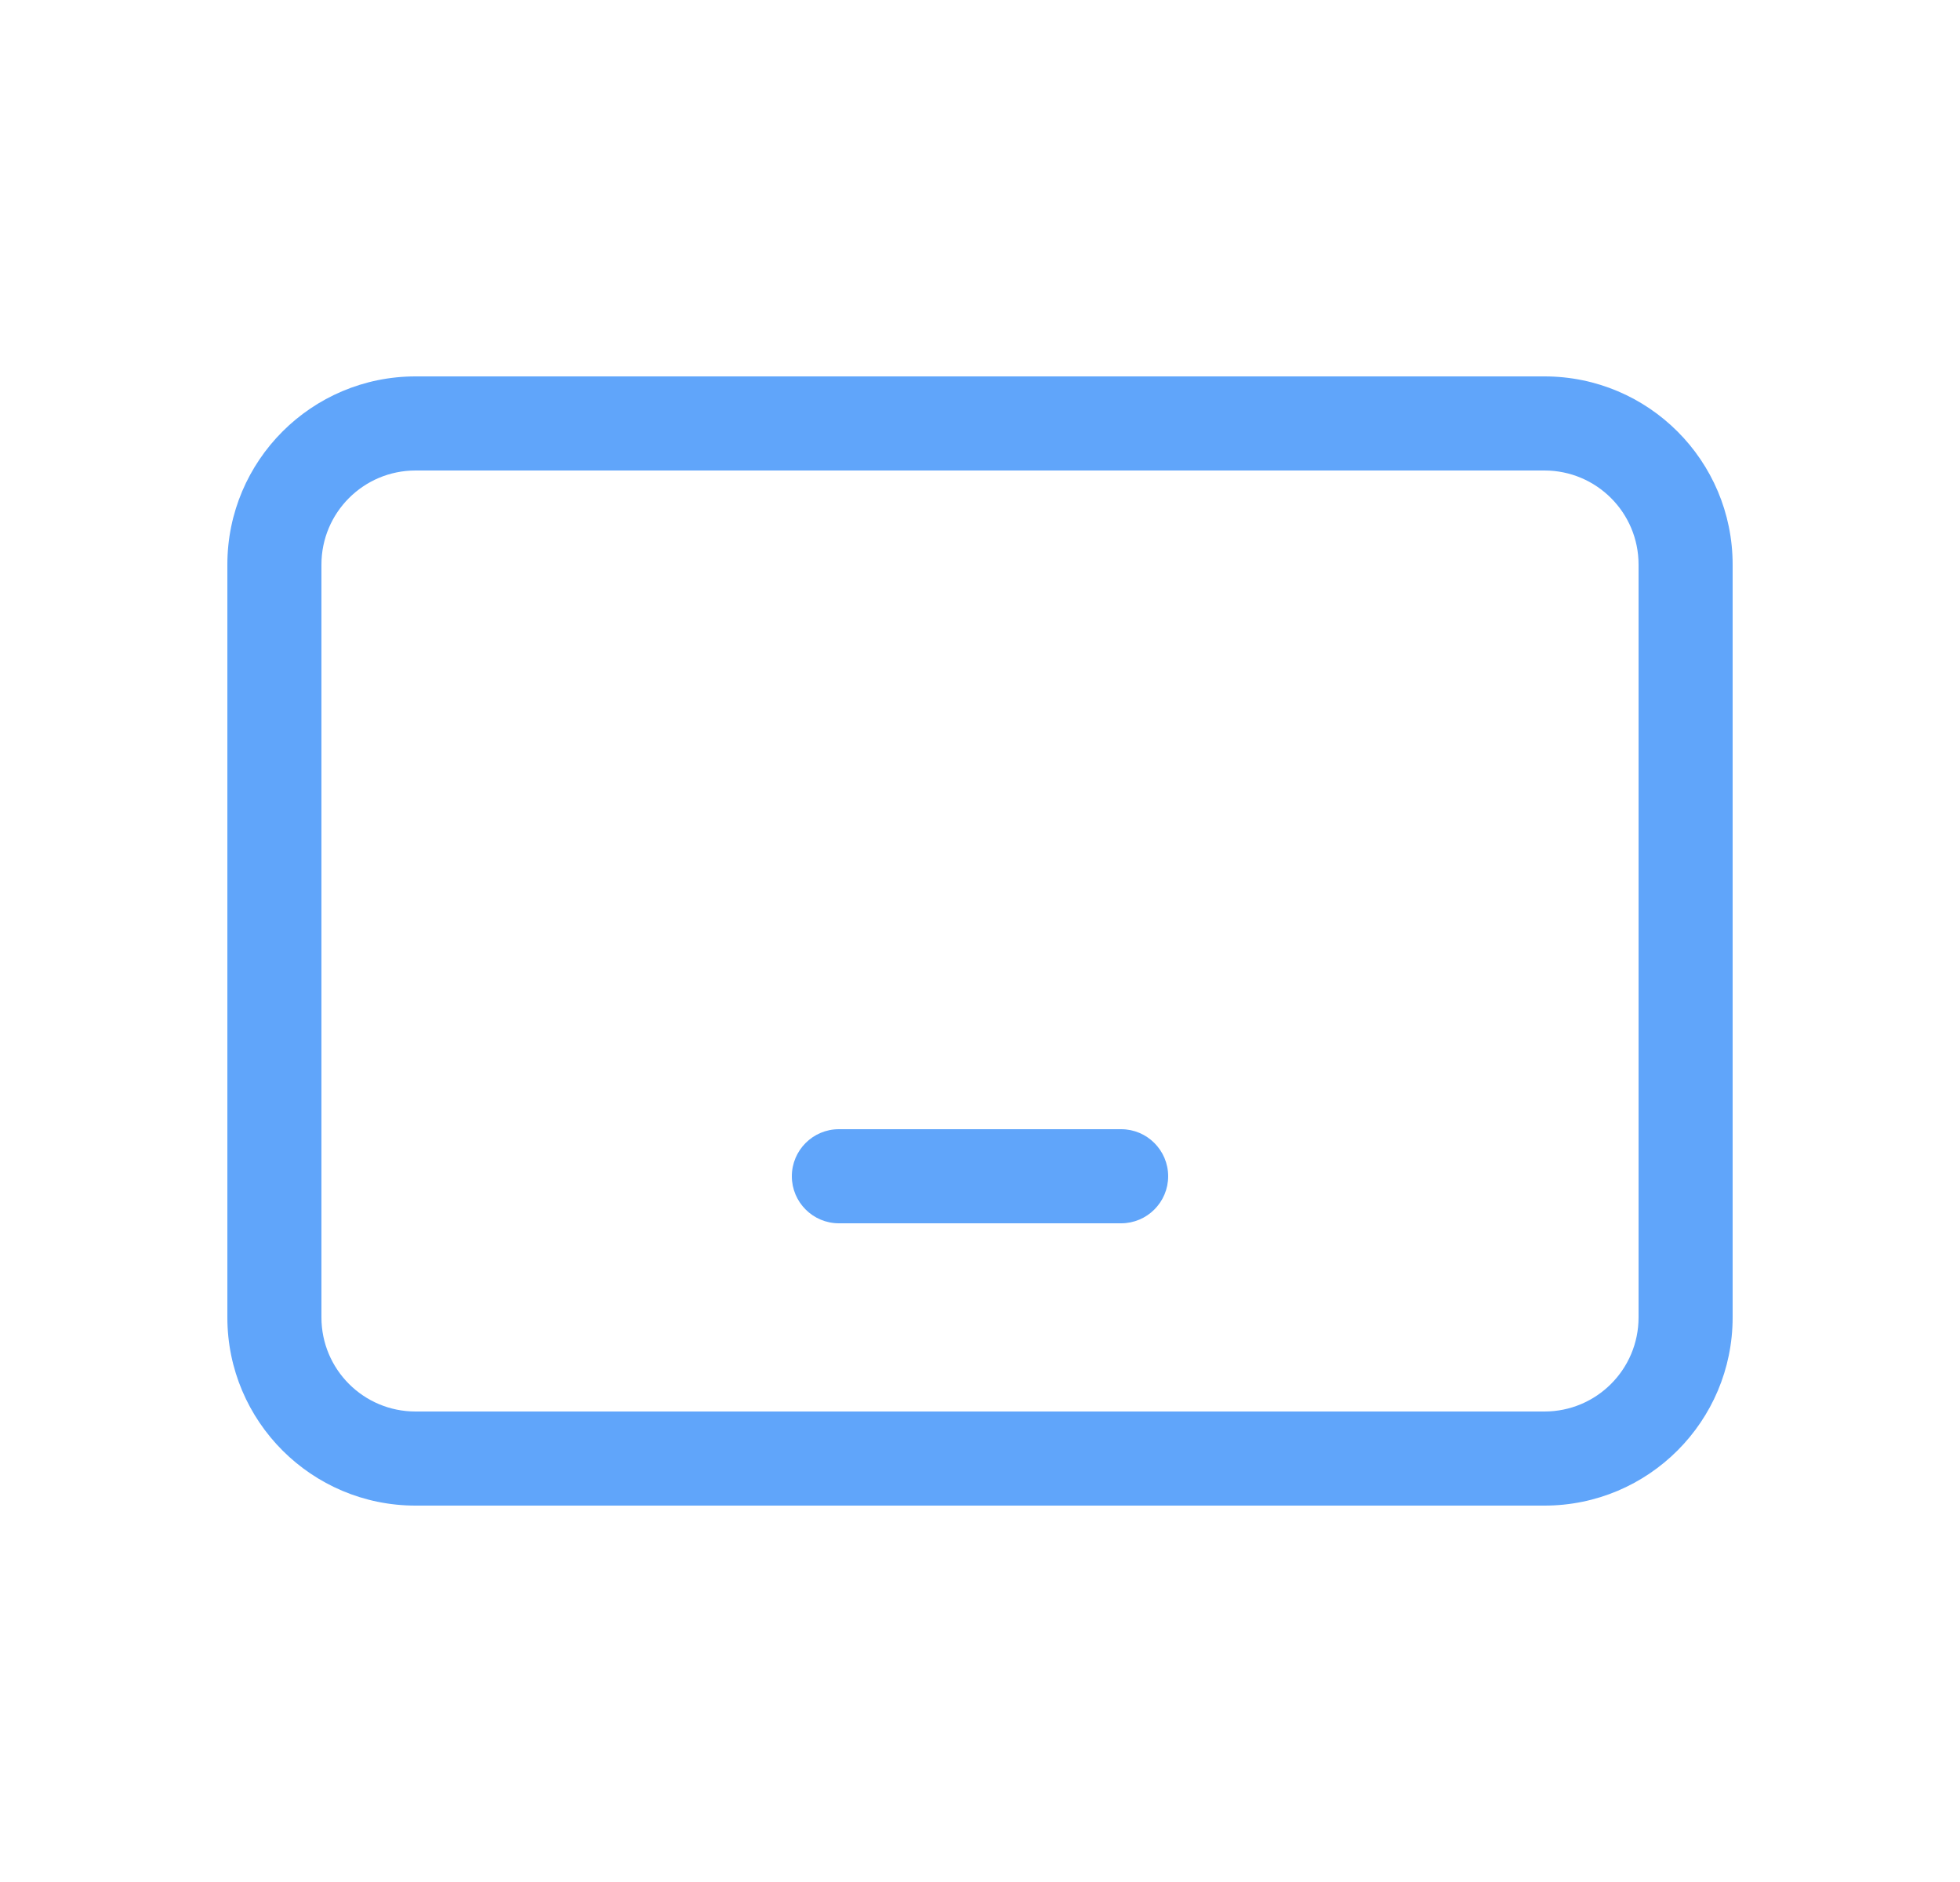
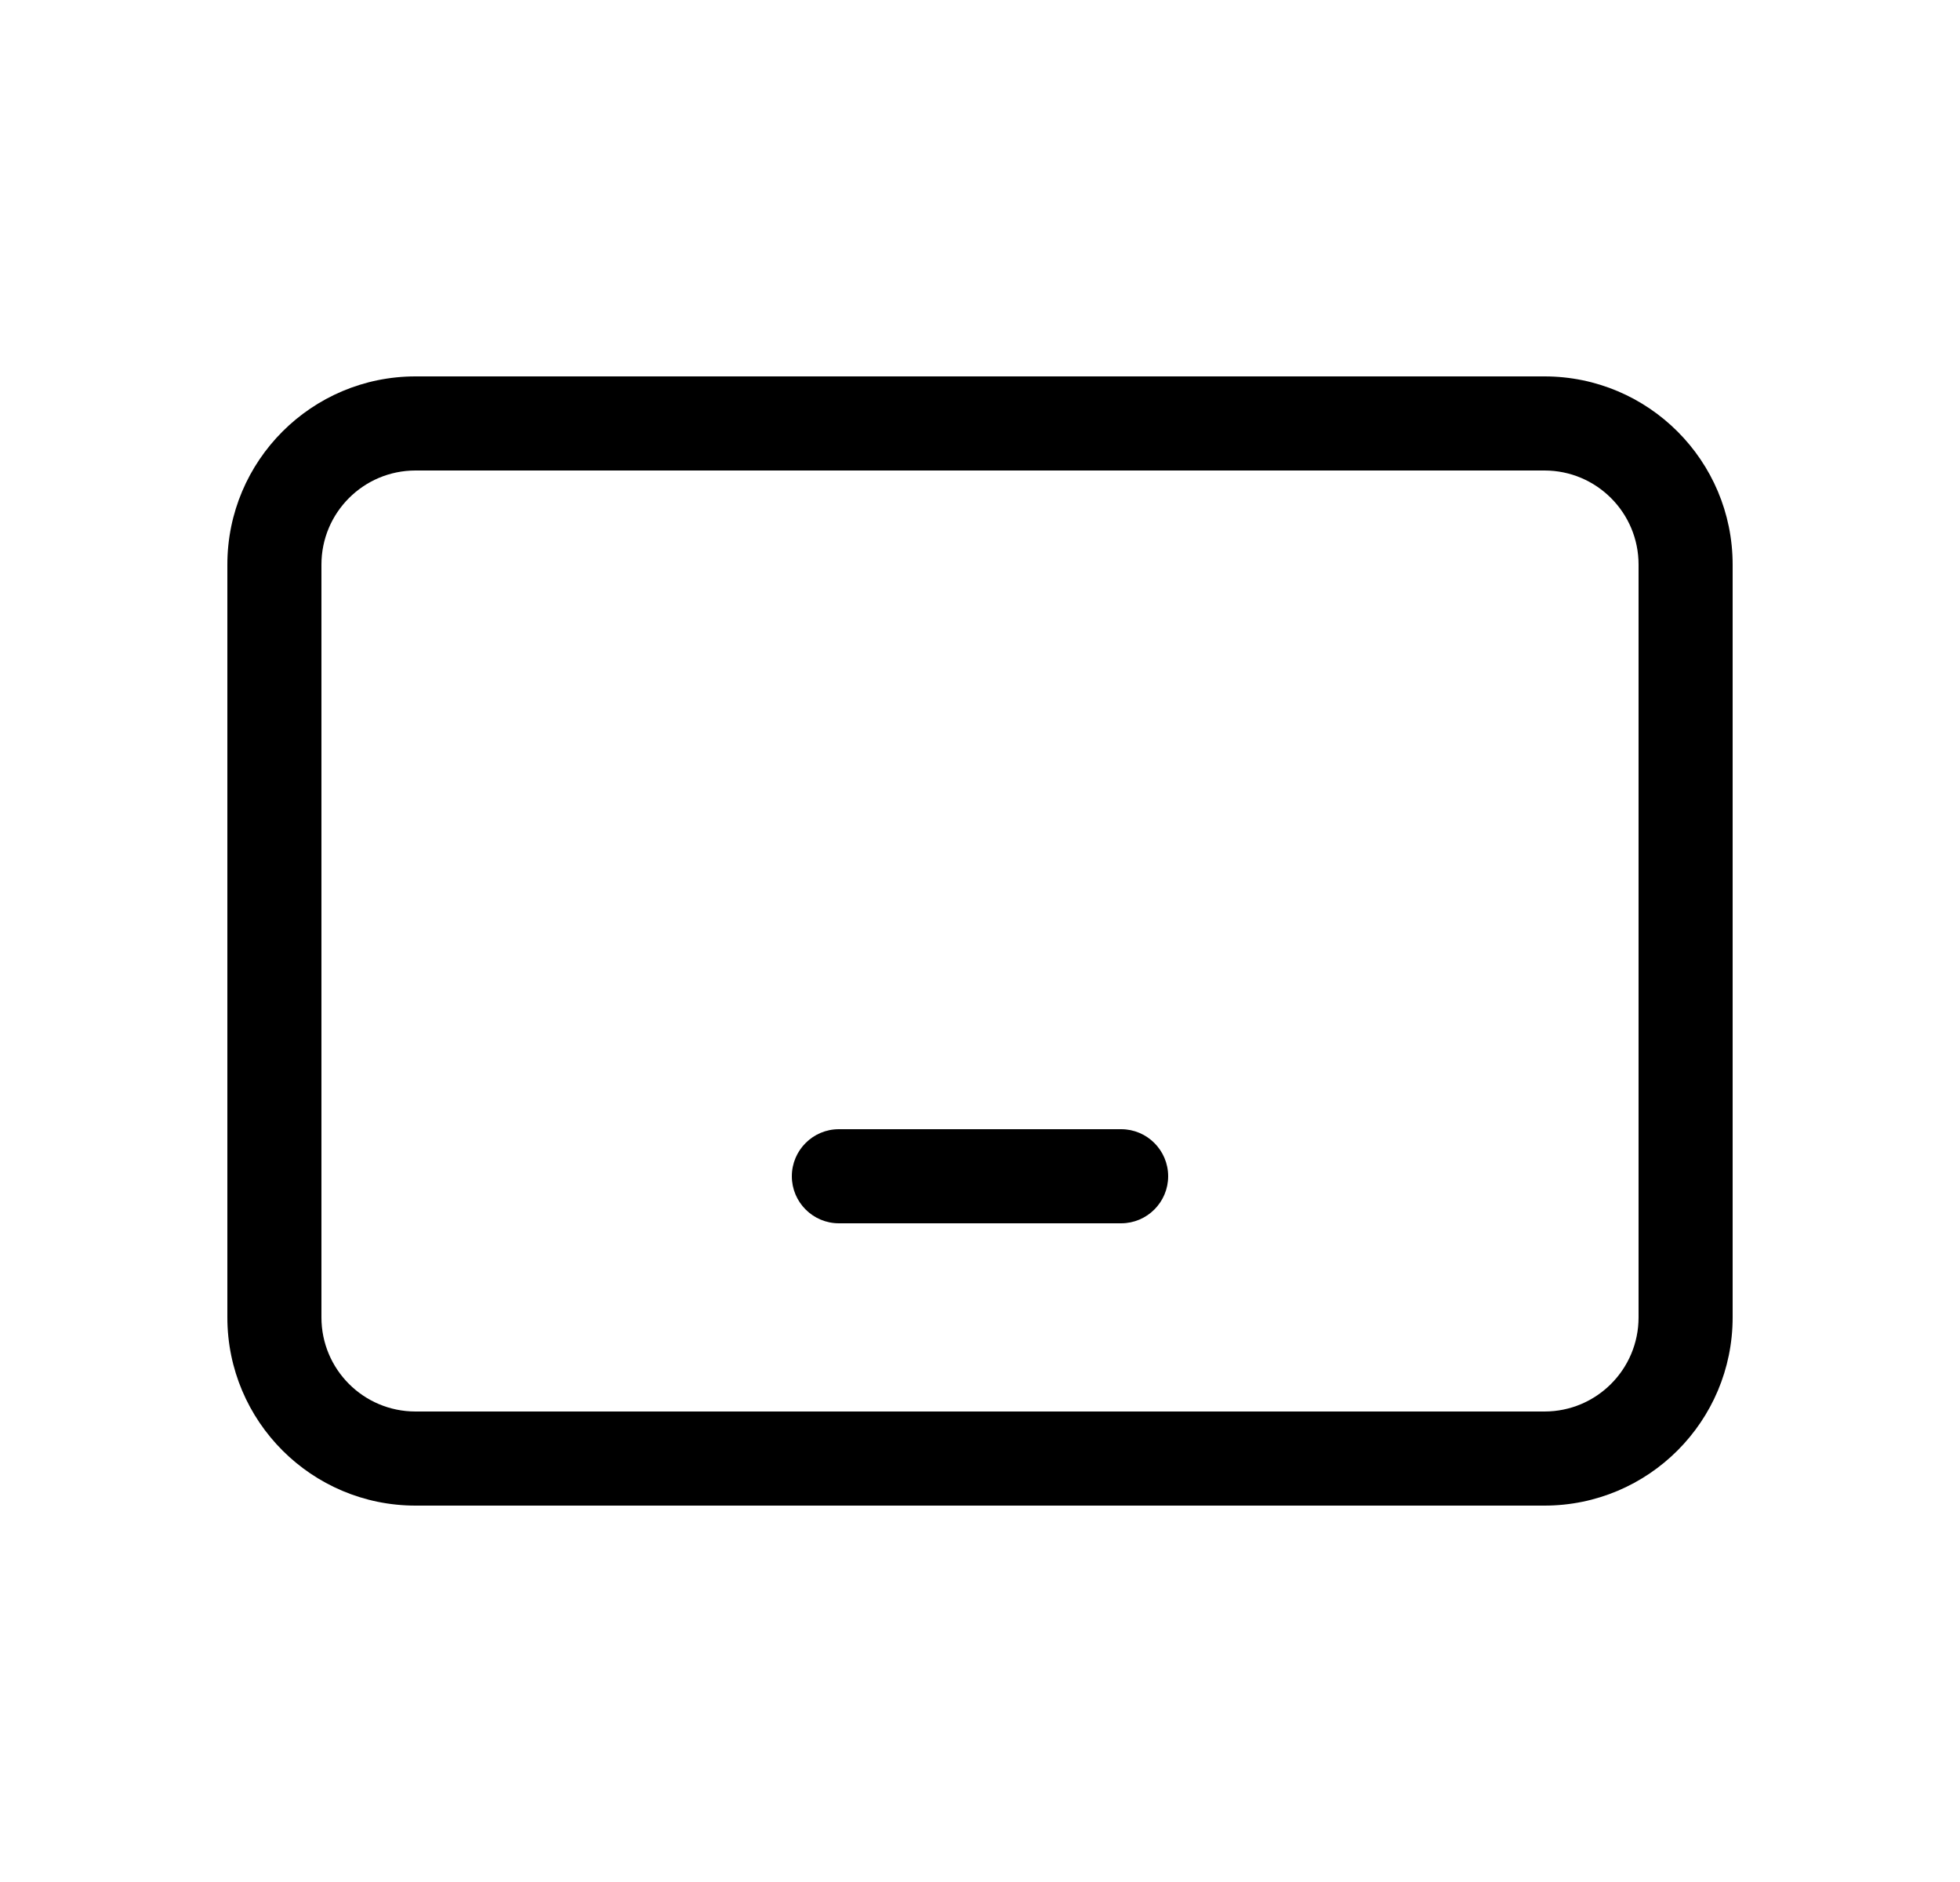
- <svg xmlns="http://www.w3.org/2000/svg" width="25" height="24" viewBox="0 0 25 24" fill="none">
+ <svg xmlns="http://www.w3.org/2000/svg" width="25" height="24" viewBox="0 0 25 24" fill="currentColor">
  <g id="tablet">
-     <path id="vector" d="M10.7 14.4C10.369 14.4 10.1 14.669 10.1 15C10.1 15.331 10.369 15.6 10.7 15.6H14.3C14.631 15.6 14.9 15.331 14.9 15C14.9 14.669 14.631 14.4 14.3 14.4H10.7ZM5.3 4.8C3.975 4.8 2.9 5.875 2.9 7.2V16.8C2.9 18.125 3.975 19.2 5.3 19.2H19.7C21.026 19.2 22.1 18.125 22.1 16.8V7.2C22.1 5.875 21.026 4.8 19.7 4.8H5.3ZM4.1 7.2C4.1 6.537 4.637 6 5.3 6H19.7C20.363 6 20.9 6.537 20.9 7.2V16.8C20.9 17.463 20.363 18 19.7 18H5.3C4.637 18 4.1 17.463 4.1 16.8V7.2Z" fill="#60A5FA" />
+     <path id="vector" d="M10.7 14.4C10.369 14.4 10.1 14.669 10.1 15C10.1 15.331 10.369 15.6 10.7 15.6H14.3C14.631 15.6 14.9 15.331 14.9 15C14.9 14.669 14.631 14.4 14.3 14.4H10.7ZM5.3 4.8C3.975 4.8 2.9 5.875 2.9 7.2V16.8C2.9 18.125 3.975 19.2 5.3 19.2H19.7C21.026 19.2 22.1 18.125 22.1 16.8V7.2C22.1 5.875 21.026 4.8 19.7 4.8H5.3ZM4.1 7.2C4.1 6.537 4.637 6 5.3 6H19.7C20.363 6 20.9 6.537 20.9 7.2V16.8C20.9 17.463 20.363 18 19.7 18H5.3C4.637 18 4.1 17.463 4.1 16.8V7.2Z" fill="currentColor" />
  </g>
</svg>
